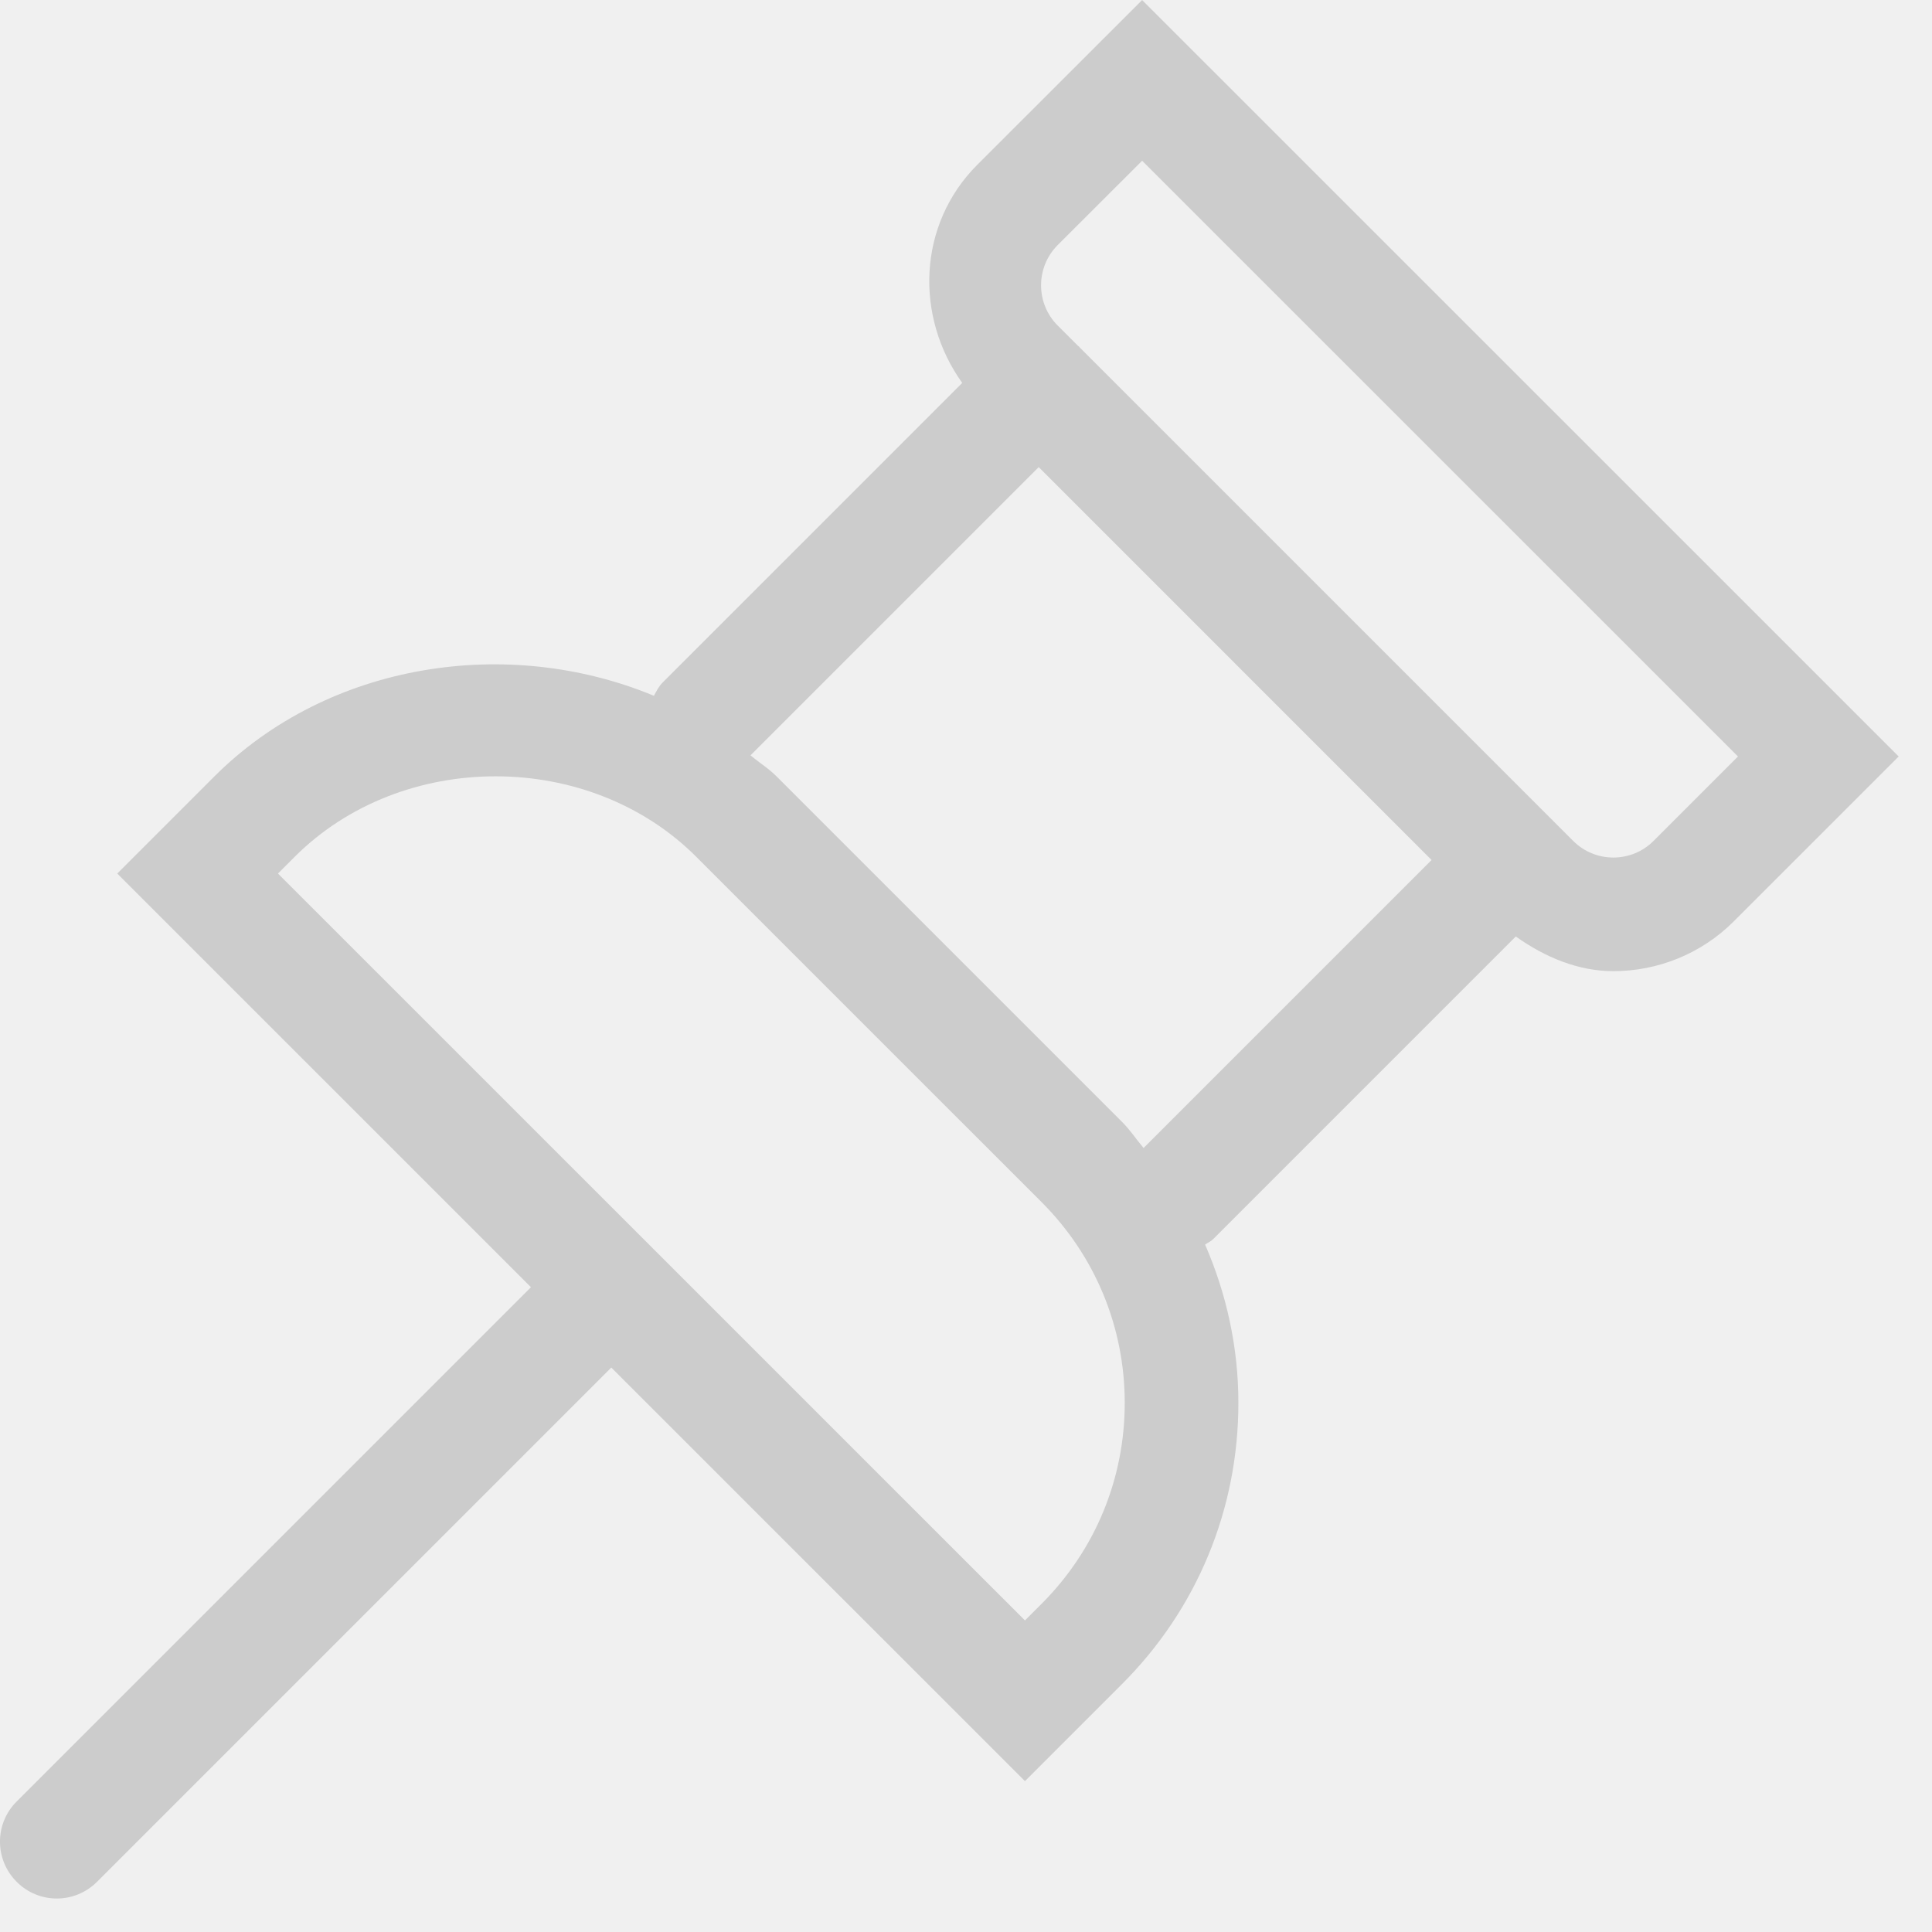
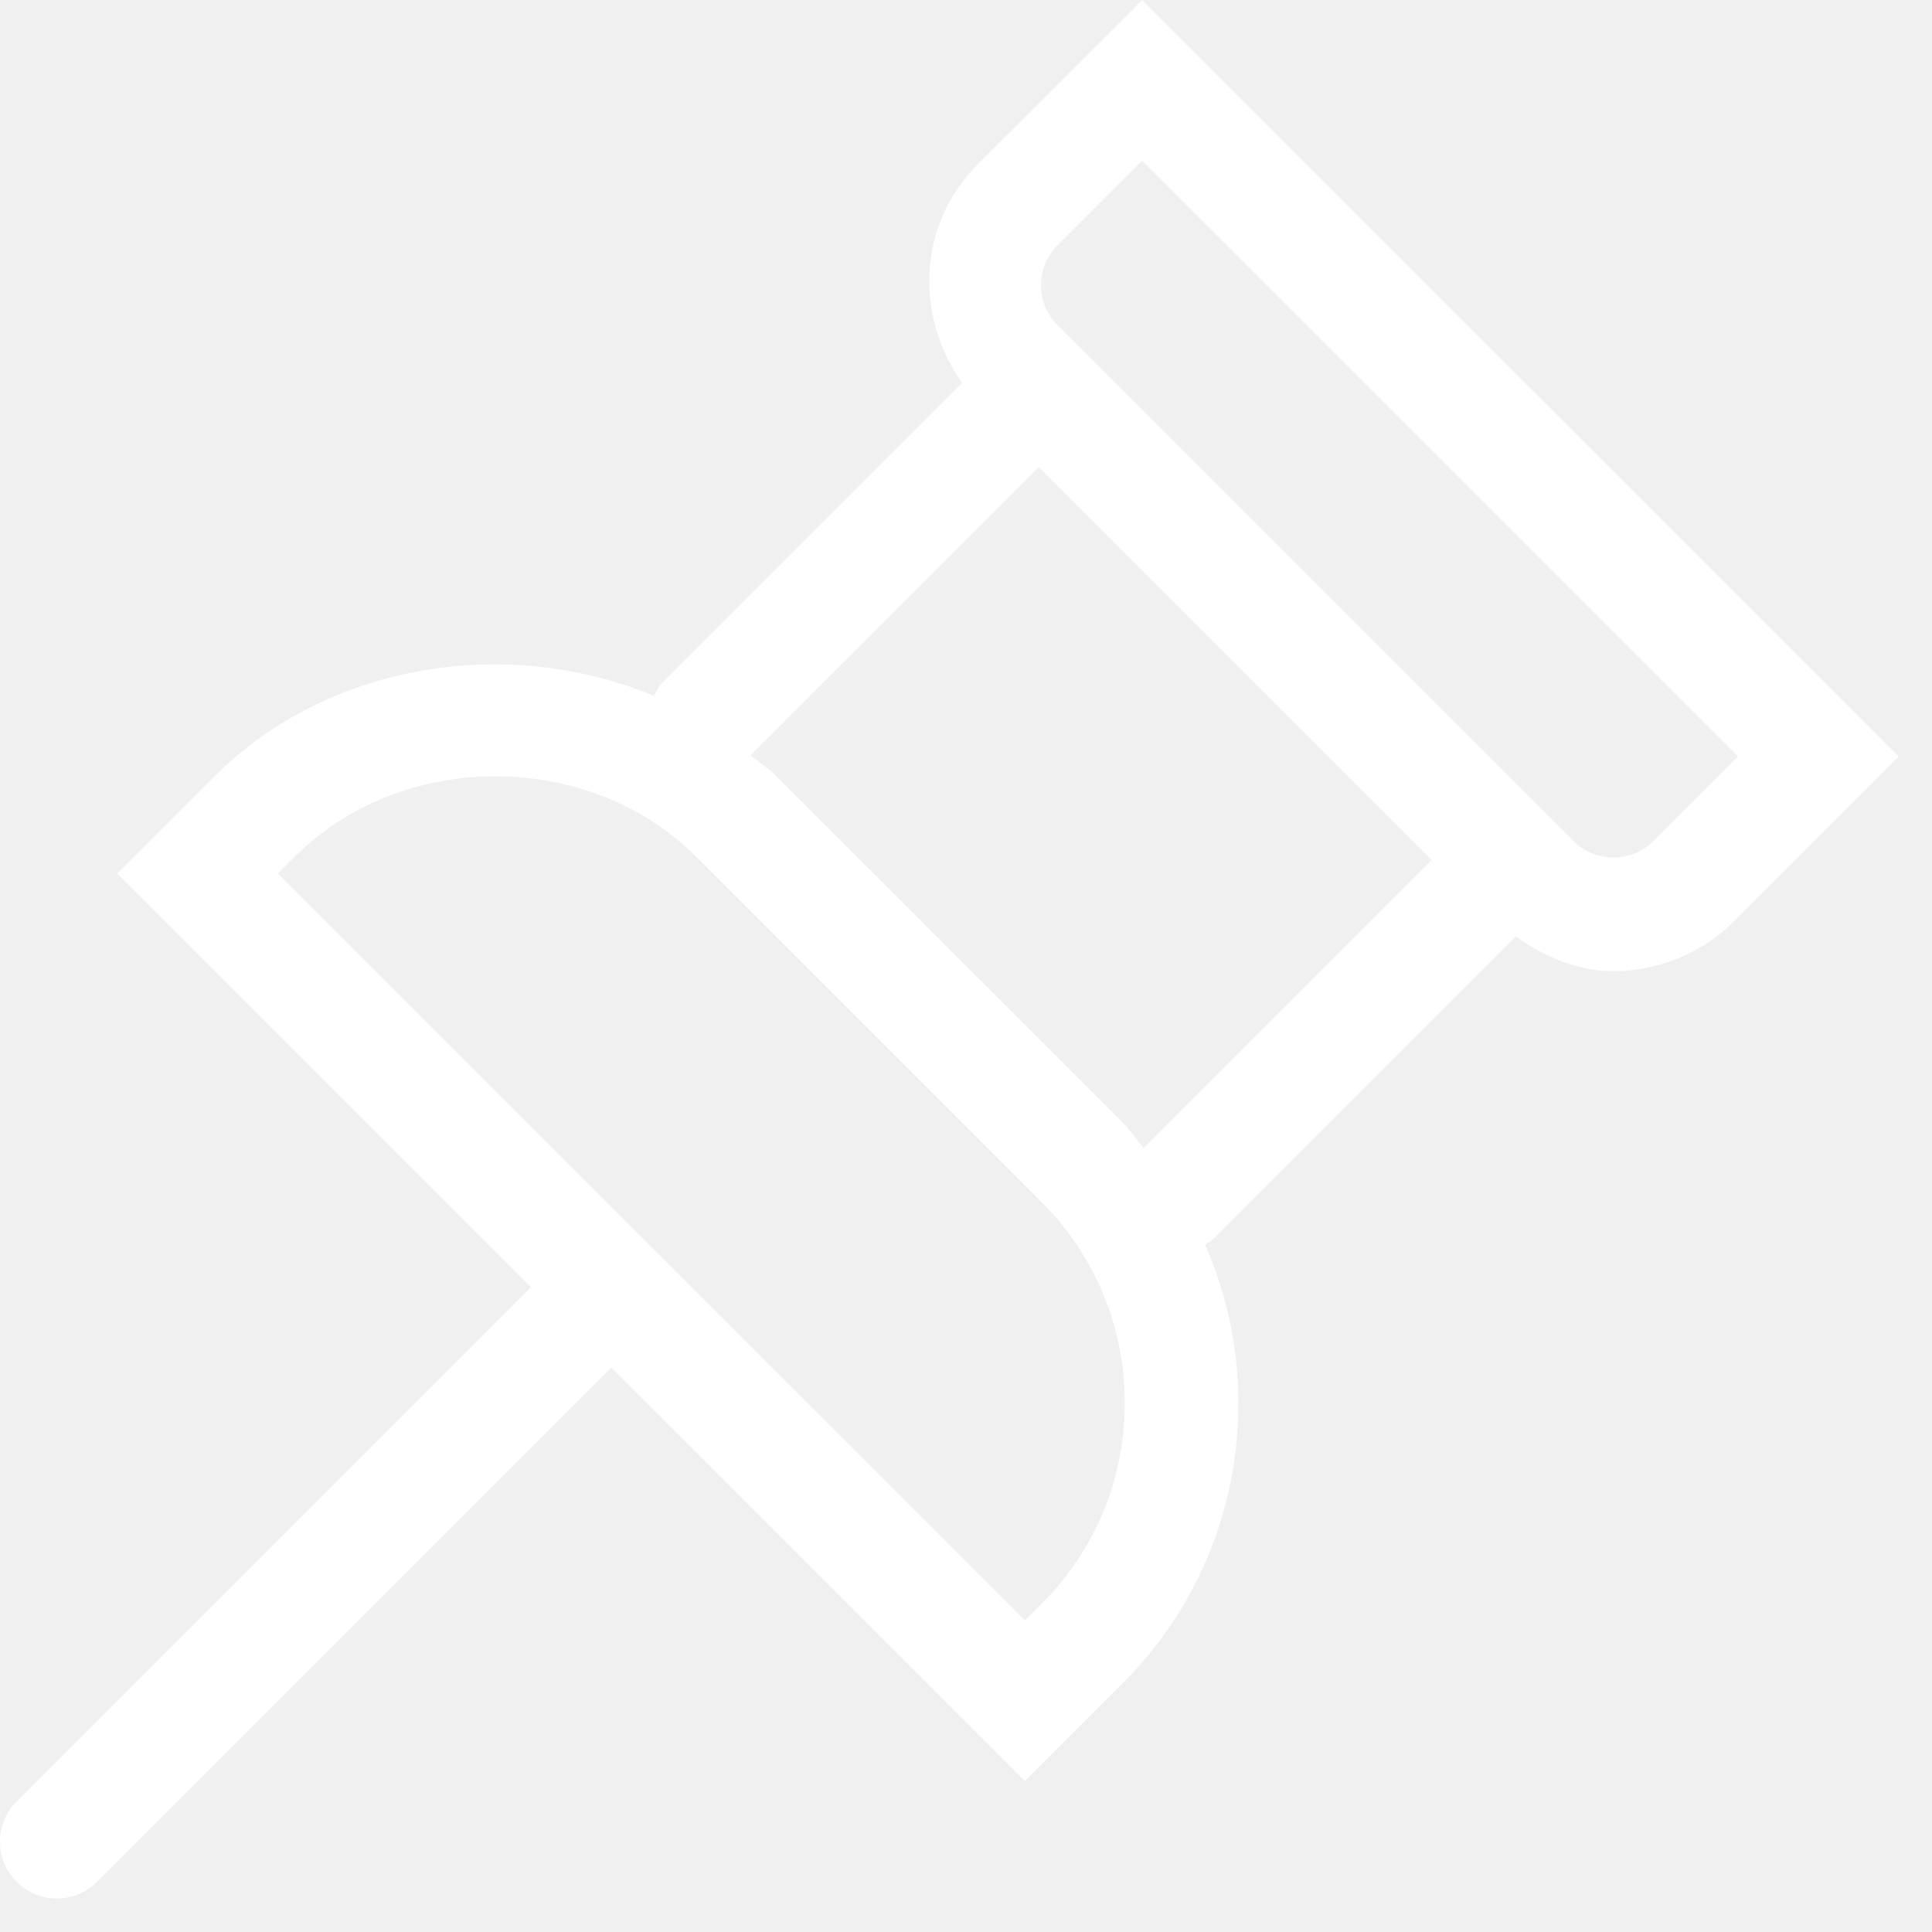
- <svg xmlns="http://www.w3.org/2000/svg" fill="#ccc" viewBox="0 0 1920 1920">
+ <svg xmlns="http://www.w3.org/2000/svg" fill="#fff" viewBox="0 0 1920 1920">
  <path d="M692.08 851.622l343.003 343.002c53.309 53.308 82.673 124.235 82.673 199.567 0 75.445-29.364 146.372-82.673 199.68l-16.49 16.49-742.361-742.25 16.489-16.49c106.73-106.842 292.743-106.842 399.36 0zm340.18-387.389l390.437 390.438-286.193 286.193c-7.34-8.584-13.44-18.07-21.571-26.09L771.93 771.773c-4.752-4.819-10.019-8.805-15.309-12.757l-1.983-1.482c-2.974-2.225-5.936-4.471-8.797-6.88l286.419-286.42zm102.776-304.489l592.15 592.038-83.914 83.915c-22.024 22.023-57.826 22.023-79.85 0l-20.442-20.442c-.226-.226-.226-.452-.452-.678-.226-.113-.452-.113-.565-.339L1072.806 345.08c-.226-.225-.34-.564-.565-.79s-.565-.339-.79-.452l-20.33-20.33c-22.024-22.023-22.024-57.938 0-79.962l83.915-83.802zm0-159.699L971.272 163.697c-59.295 59.294-62.344 150.776-15.022 216.847L658.876 677.918c-4.066 3.953-6.437 8.81-9.035 13.553-144.565-60.085-322.899-33.656-436.97 80.301l-96.338 96.34 411.106 411.105-511.06 511.059c-22.136 22.023-22.136 57.826 0 79.85 10.956 11.067 25.413 16.602 39.869 16.602s28.913-5.535 39.981-16.603l511.059-511.059 411.106 410.993 96.339-96.339c74.654-74.54 115.764-173.816 115.764-279.529 0-55.115-11.745-108.31-33.091-157.327 2.597-1.92 5.647-3.05 8.018-5.421l300.763-300.763c29.365 20.895 62.456 34.448 96.903 34.448 43.37 0 86.852-16.603 119.83-49.582l163.766-163.764L1135.036.045z" fill-rule="evenodd" />
</svg>
